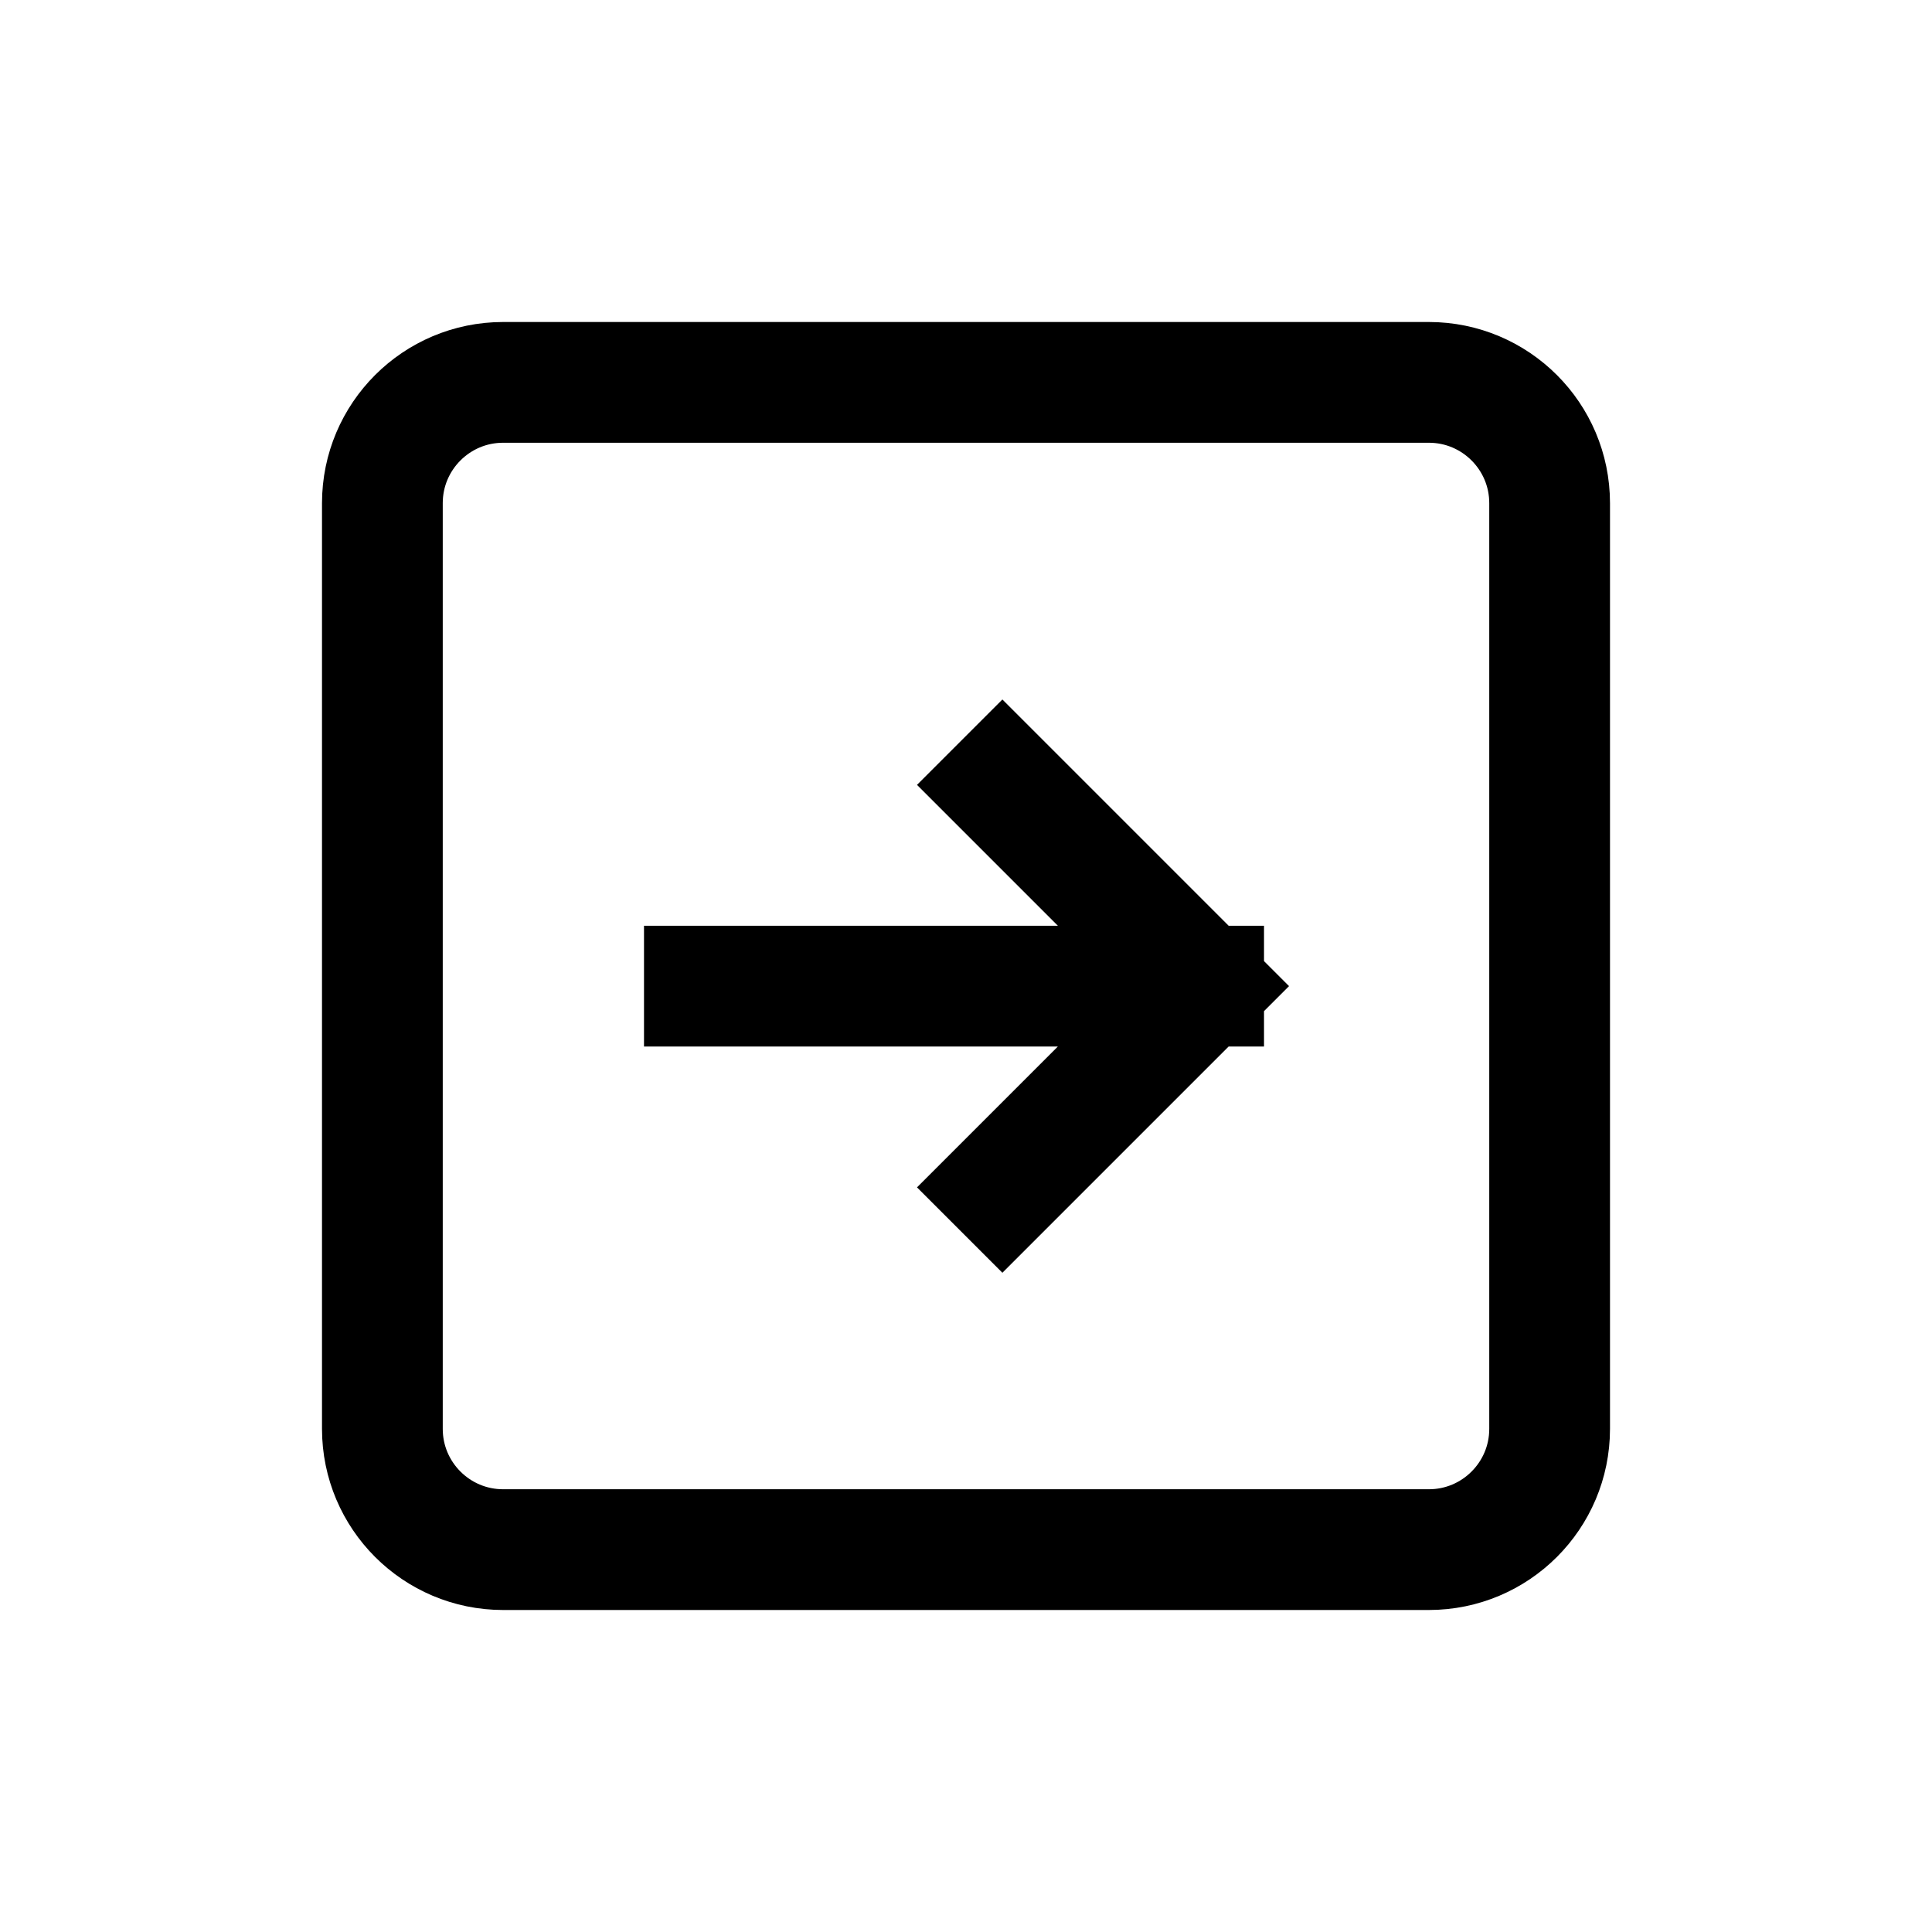
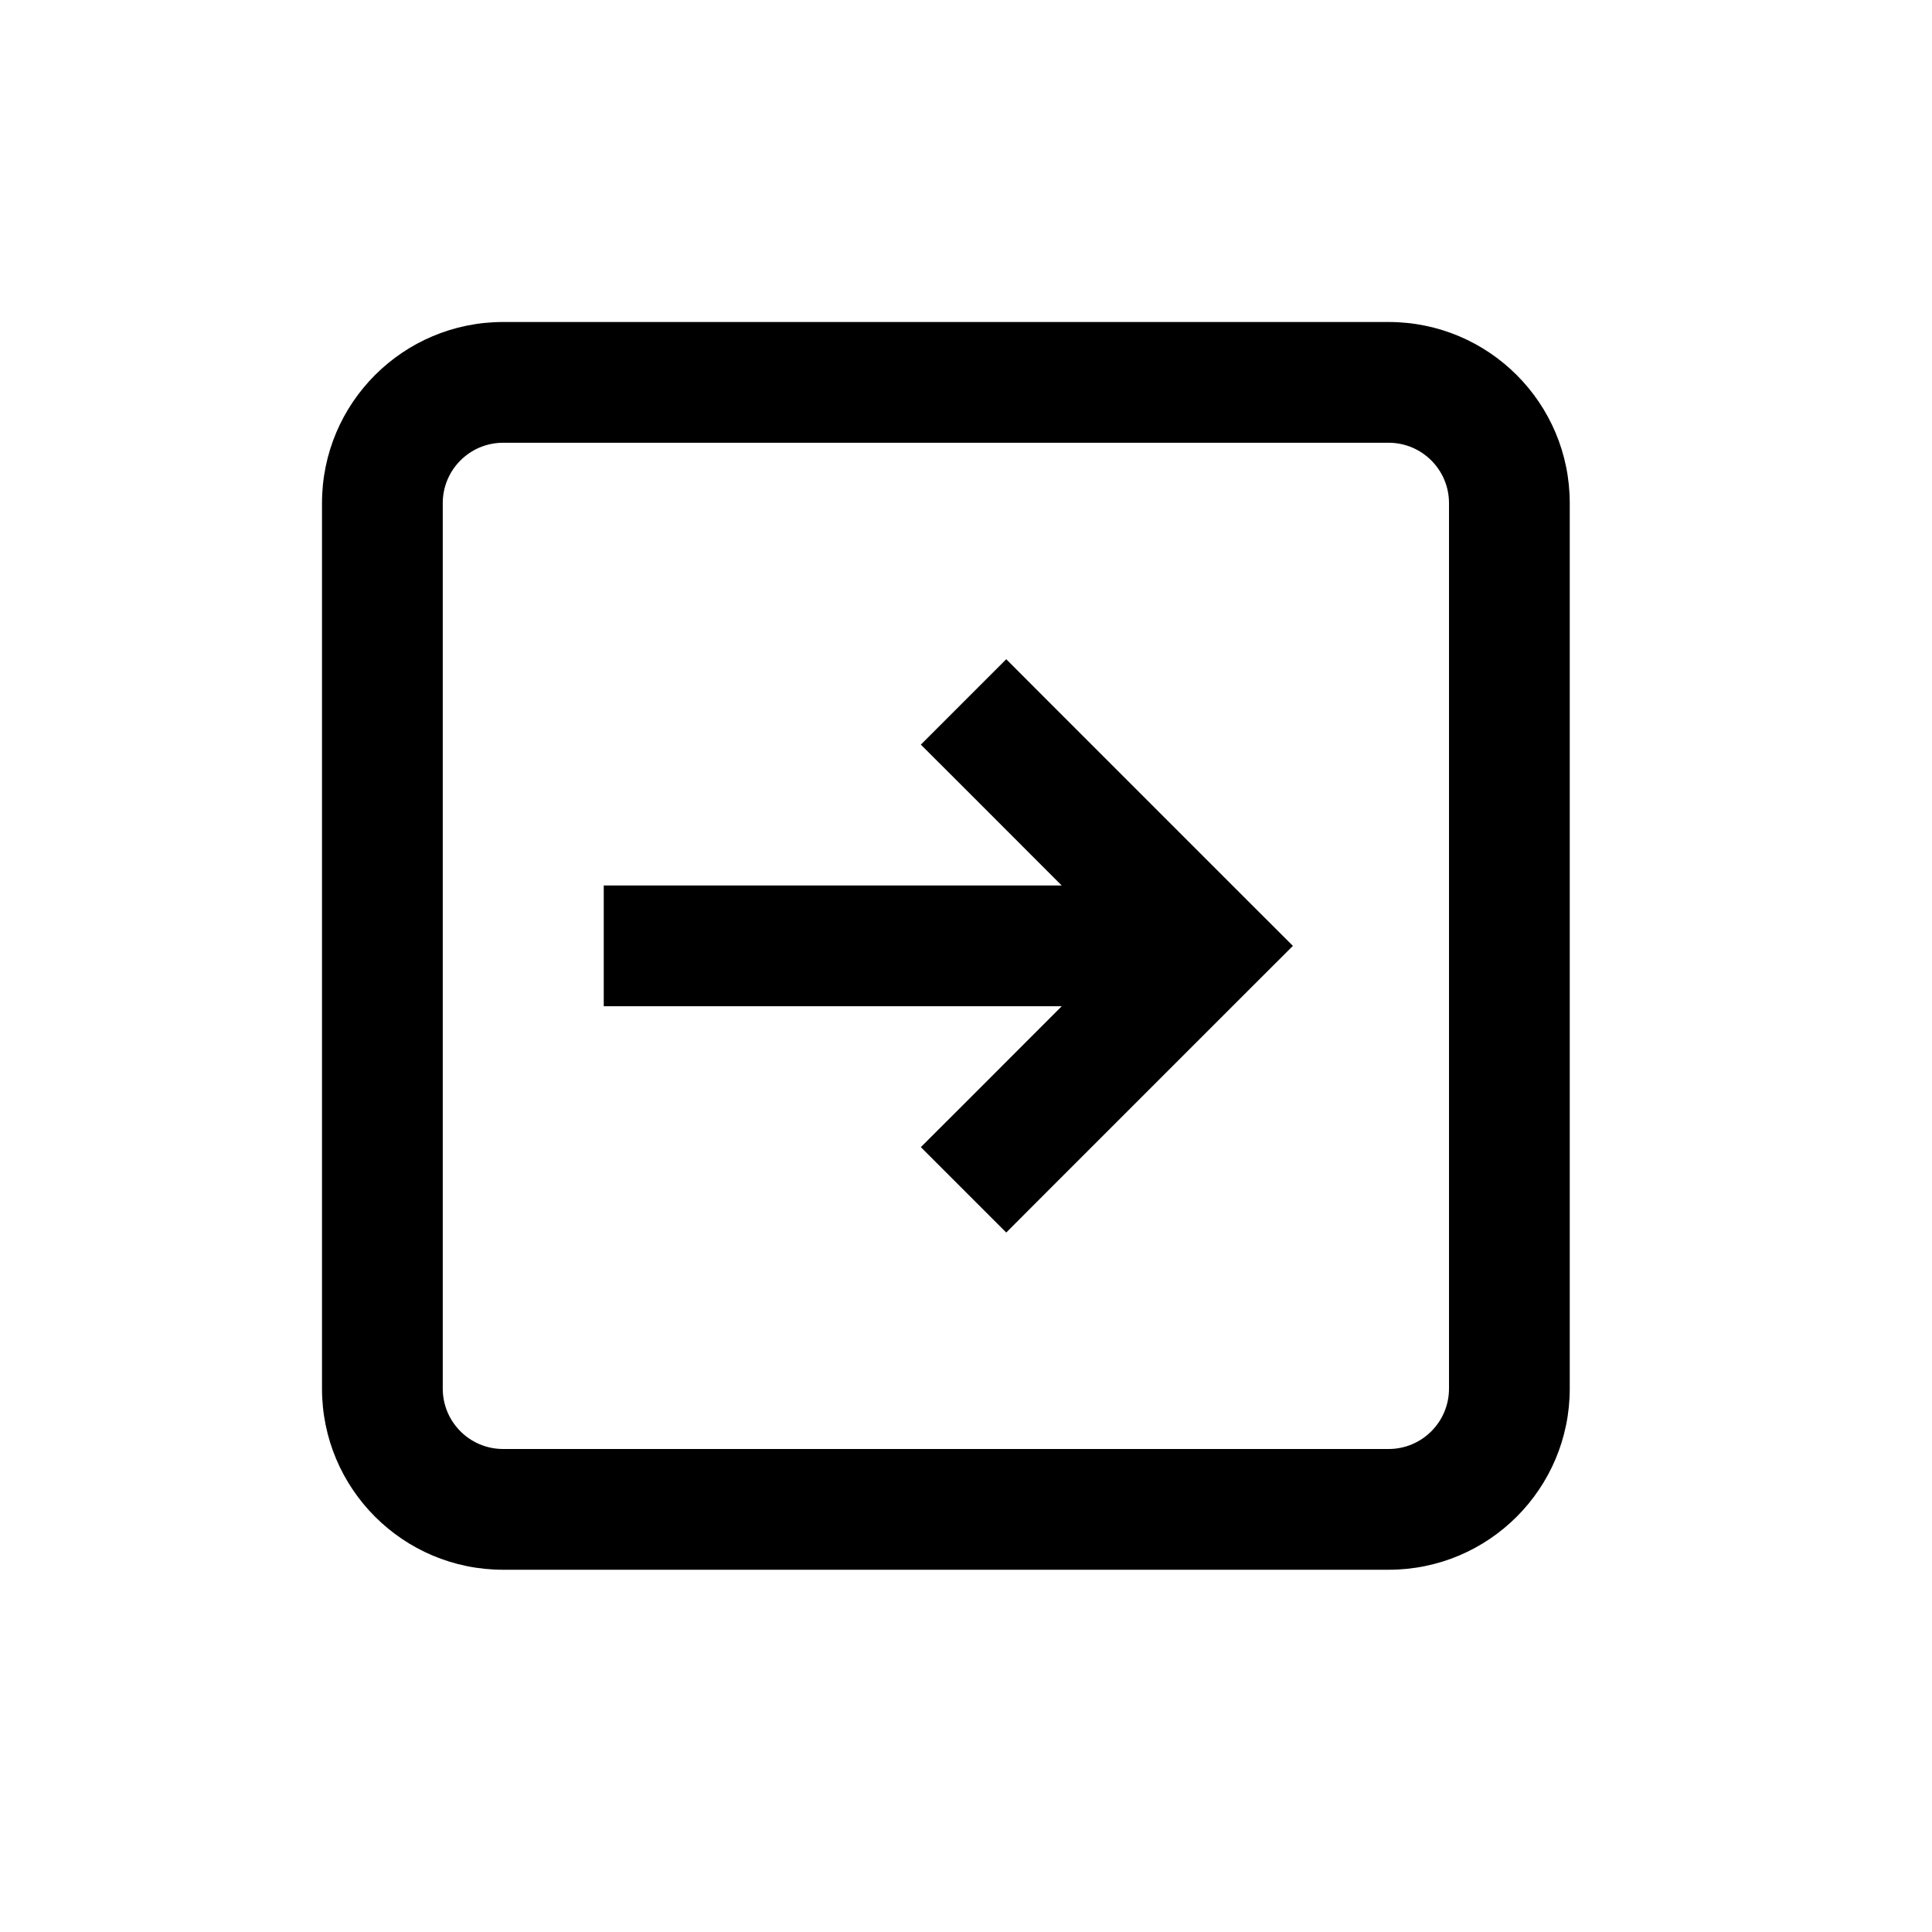
<svg xmlns="http://www.w3.org/2000/svg" width="24" height="24" viewBox="0 0 24 24" fill="none">
-   <path d="M17.75 4.75H6.25C5.422 4.75 4.75 5.422 4.75 6.25V17.75C4.75 18.578 5.422 19.25 6.25 19.25H17.75C18.578 19.25 19.25 18.578 19.25 17.75V6.25C19.25 5.422 18.578 4.75 17.75 4.75Z" fill="transparent" stroke="currentColor" stroke-width="1.5" stroke-linecap="round" stroke-linejoin="round" />
-   <path d="M8.75 12.25H14.952M14.952 12.25L12.452 9.75M14.952 12.25L12.452 14.75" fill="transparent" stroke="currentColor" stroke-width="1.5" stroke-linecap="square" />
+   <path fill-rule="evenodd" clip-rule="evenodd" d="M6.25 4C5.007 4 4 5.007 4 6.25V17.25C4 18.493 5.007 19.5 6.25 19.5H17.25C18.493 19.5 19.5 18.493 19.5 17.25V6.25C19.5 5.007 18.493 4 17.25 4H6.25ZM5.5 6.25C5.5 5.836 5.836 5.5 6.25 5.5H17.25C17.664 5.5 18 5.836 18 6.25V17.25C18 17.664 17.664 18 17.25 18H6.25C5.836 18 5.5 17.664 5.5 17.25V6.25ZM13.03 8.72L12.5 8.189L11.439 9.25L11.97 9.78L13.189 11H8.25H7.5V12.5H8.25H13.189L11.97 13.72L11.439 14.25L12.5 15.311L13.03 14.78L15.53 12.28L16.061 11.75L15.53 11.22L13.03 8.72Z" fill="currentColor" />
</svg>
